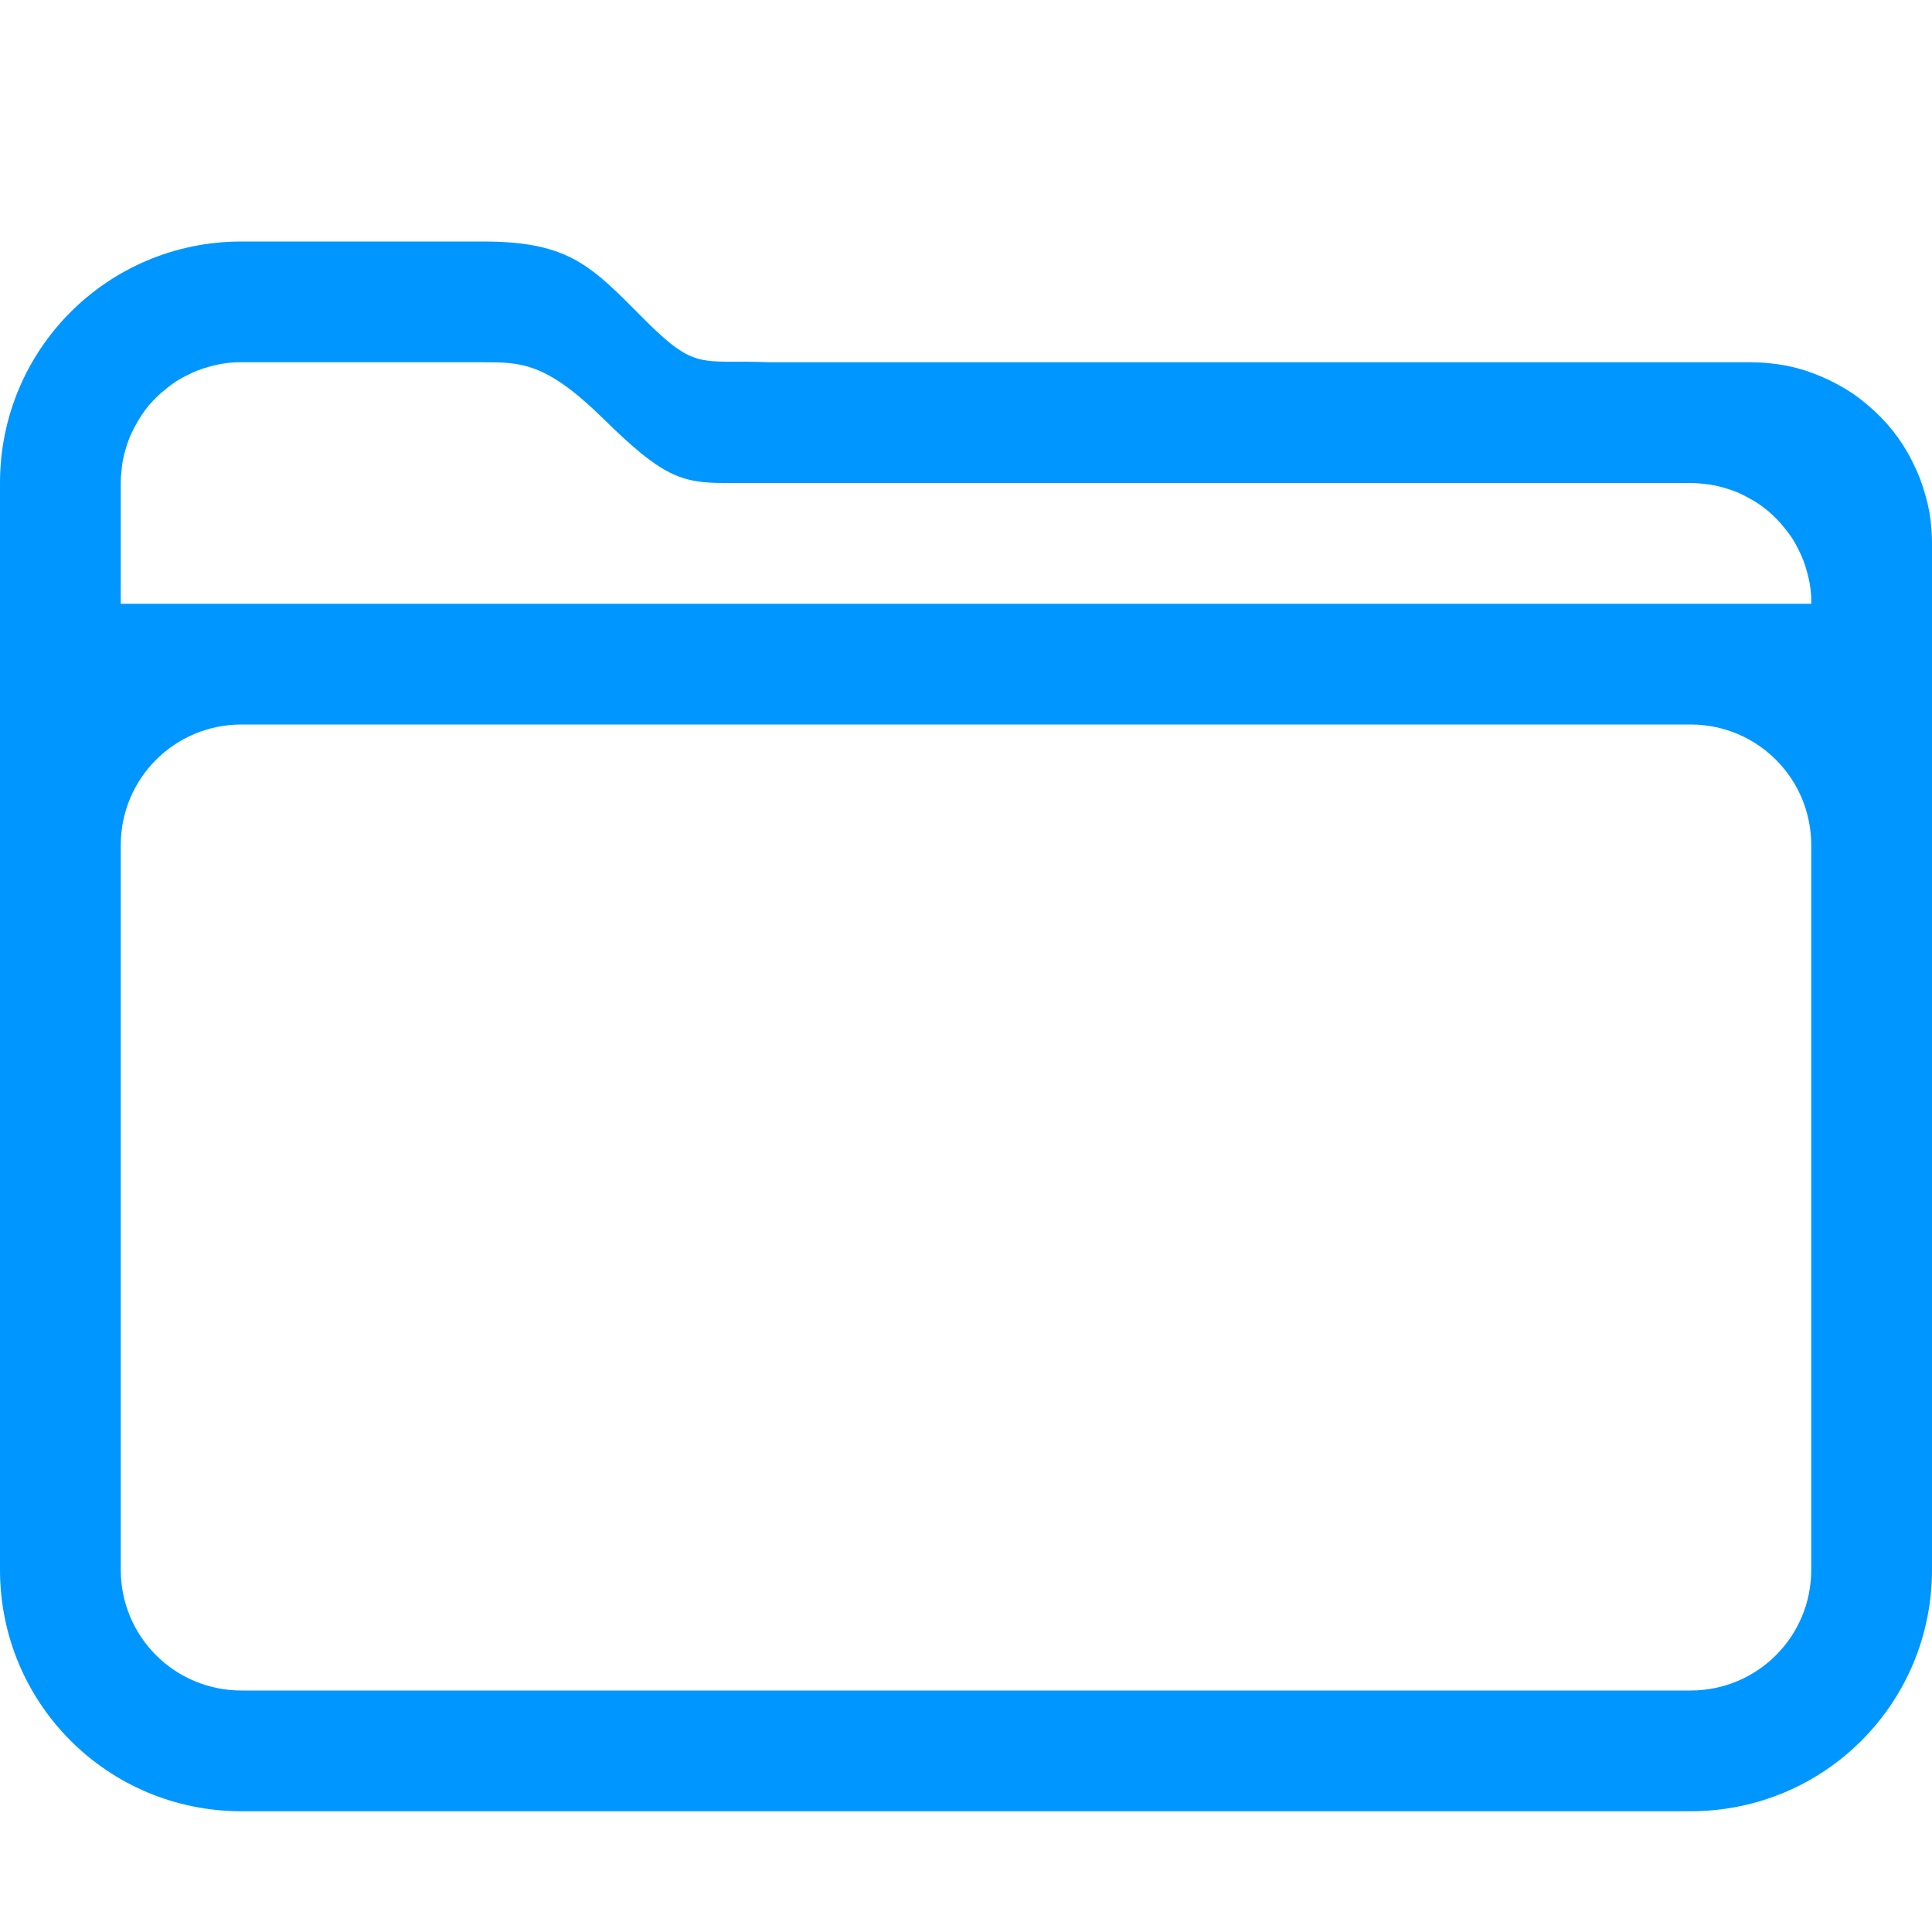
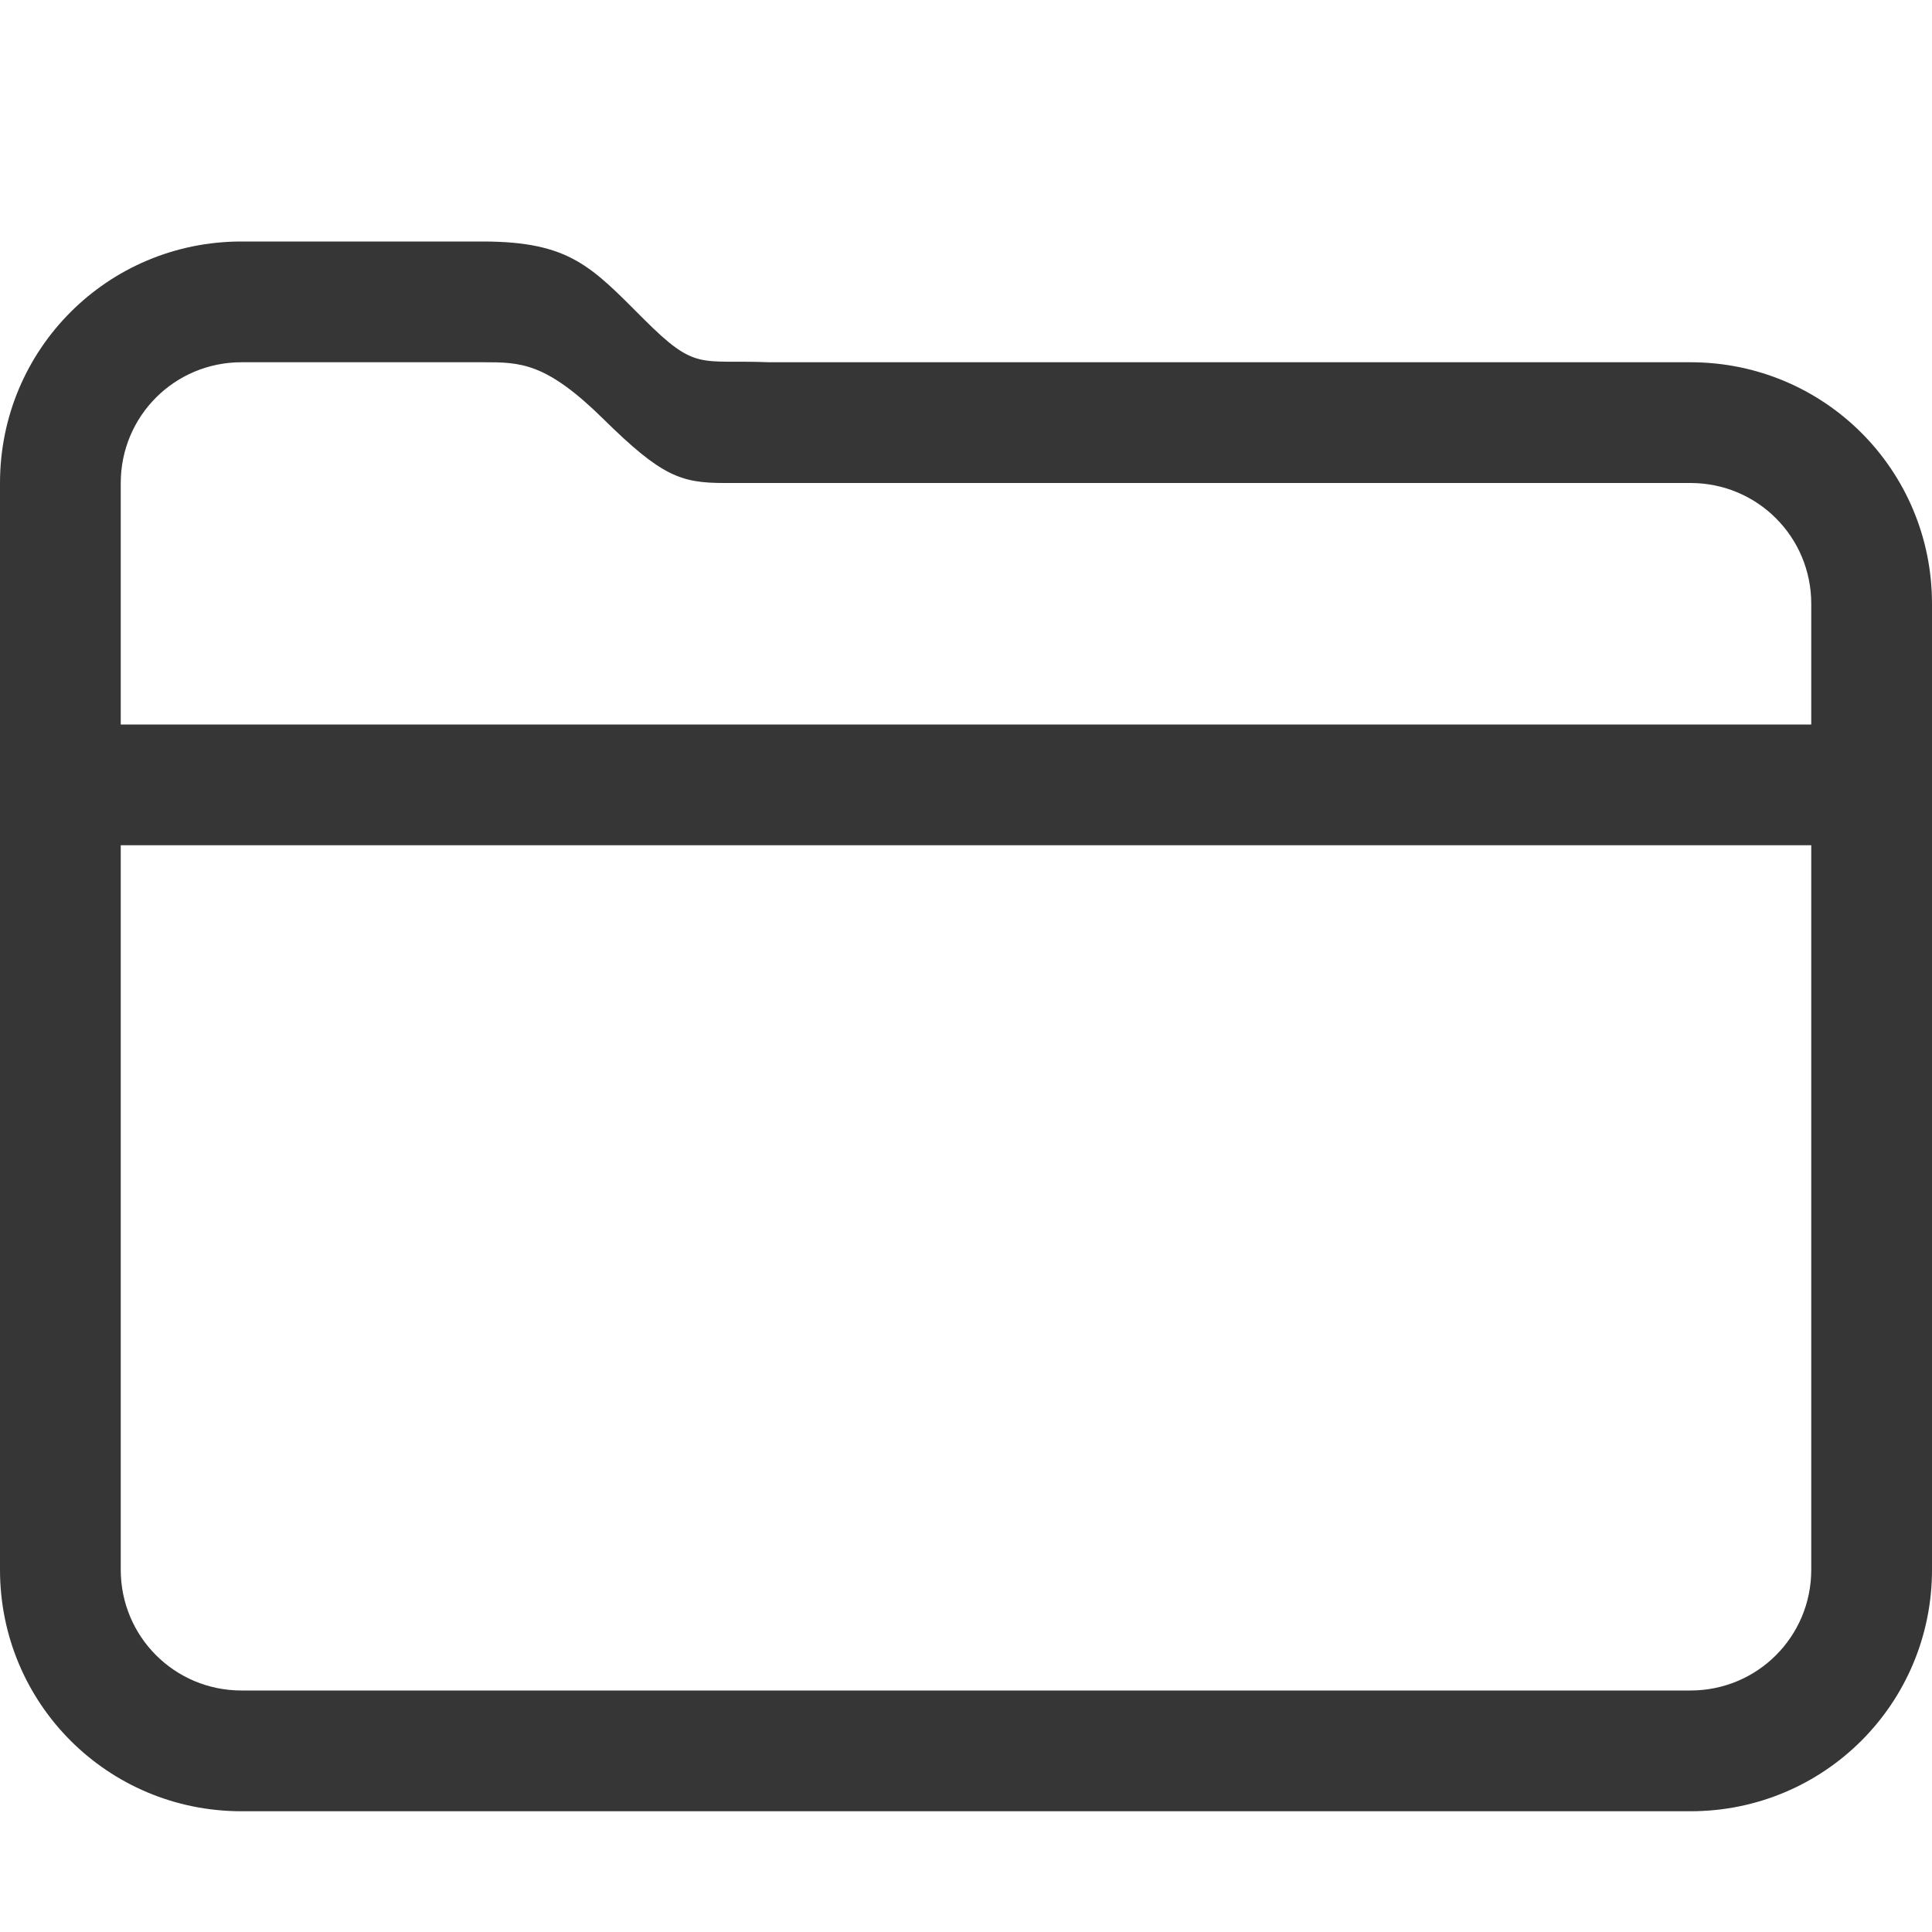
- <svg xmlns="http://www.w3.org/2000/svg" id="svg13" version="1.1" viewBox="0 0 16 16" height="16" width="16">
-   <defs id="defs3">
-     <style type="text/css" id="current-color-scheme">
-    .ColorScheme-Text { color:#363636; } .ColorScheme-Highlight { color:#5294e2; }
-   </style>
+ <svg xmlns="http://www.w3.org/2000/svg" width="16" height="16" version="1.1" viewBox="0 0 16 16">
+   <defs>
+     <style id="current-color-scheme" type="text/css">.ColorScheme-Text { color:#363636; }</style>
  </defs>
-   <path id="path832" d="M 2,2 C 0.892,2 0,2.892 0,4 v 9 c 0,1.108 0.892,2 2,2 h 12 c 1.108,0 2,-0.892 2,-2 V 5 4.5 A 1.5,1.5 0 0 0 15.996,4.395 1.5,1.5 0 0 0 15.979,4.244 1.5,1.5 0 0 0 15.945,4.1 1.5,1.5 0 0 0 15.898,3.957 1.5,1.5 0 0 0 15.836,3.82 1.5,1.5 0 0 0 15.762,3.689 1.5,1.5 0 0 0 15.676,3.568 1.5,1.5 0 0 0 15.576,3.455 1.5,1.5 0 0 0 15.467,3.354 1.5,1.5 0 0 0 15.348,3.262 1.5,1.5 0 0 0 15.219,3.184 1.5,1.5 0 0 0 15.084,3.119 1.5,1.5 0 0 0 14.943,3.066 1.5,1.5 0 0 0 14.799,3.029 1.5,1.5 0 0 0 14.65,3.008 1.5,1.5 0 0 0 14.5,3 H 6.375 C 5.795,2.977 5.768,3.077 5.334,2.643 4.9,2.208 4.721,2 4,2 H 3 Z M 2,3 H 3 4 C 4.312,3 4.521,2.999 5,3.471 5.479,3.942 5.639,4 6,4 H 13.088 14 a 1,1 0 0 1 0.1,0.006 1,1 0 0 1 0.1,0.014 1,1 0 0 1 0.096,0.025 1,1 0 0 1 0.094,0.033 1,1 0 0 1 0.09,0.045 1,1 0 0 1 0.086,0.051 1,1 0 0 1 0.08,0.061 1,1 0 0 1 0.072,0.068 1,1 0 0 1 0.066,0.076 1,1 0 0 1 0.059,0.08 1,1 0 0 1 0.049,0.088 1,1 0 0 1 0.041,0.09 1,1 0 0 1 0.031,0.096 1,1 0 0 1 0.023,0.098 1,1 0 0 1 0.012,0.1 A 1,1 0 0 1 15,5 H 14 2 1 V 4 C 1,3.967 1.002,3.933 1.006,3.9 1.009,3.867 1.013,3.834 1.02,3.801 1.026,3.768 1.035,3.737 1.045,3.705 1.054,3.673 1.066,3.642 1.078,3.611 1.092,3.581 1.107,3.551 1.123,3.521 1.139,3.492 1.156,3.463 1.174,3.436 1.193,3.408 1.213,3.381 1.234,3.355 1.256,3.33 1.279,3.306 1.303,3.283 1.327,3.26 1.352,3.238 1.379,3.217 1.405,3.196 1.431,3.176 1.459,3.158 1.487,3.14 1.517,3.124 1.547,3.109 1.576,3.094 1.606,3.081 1.637,3.068 1.668,3.056 1.7,3.046 1.732,3.037 1.765,3.028 1.797,3.02 1.83,3.014 1.863,3.008 1.896,3.004 1.93,3.002 1.953,3 1.977,3 2,3 Z m 0,3 h 12 c 0.554,0 1,0.446 1,1 v 6 c 0,0.554 -0.446,1 -1,1 H 2 C 1.446,14 1,13.554 1,13 V 7 C 1,6.446 1.446,6 2,6 Z" style="color:#363636;opacity:1;fill:#0096ff;fill-opacity:1" />
+   <path d="m2 2c-1.108 0-2 0.892-2 2v9c0 1.108 0.892 2 2 2h12c1.108 0 2-0.892 2-2v-8c0-1.108-0.892-2-2-2h-2-5.629c-0.58-0.023-0.605 0.077-1.039-0.357-0.434-0.434-0.613-0.642-1.332-0.643h-2zm0 1h2c0.311-1.7e-6 0.52 1.383e-4 0.998 0.471 0.479 0.472 0.639 0.529 1 0.529h6.002 2c0.554 0 1 0.446 1 1v1h-14v-2c0-0.554 0.446-1 1-1zm-1 4h14v6c0 0.554-0.446 1-1 1h-12c-0.554 0-1-0.446-1-1v-6z" style="fill:currentColor" class="ColorScheme-Text" />
</svg>
